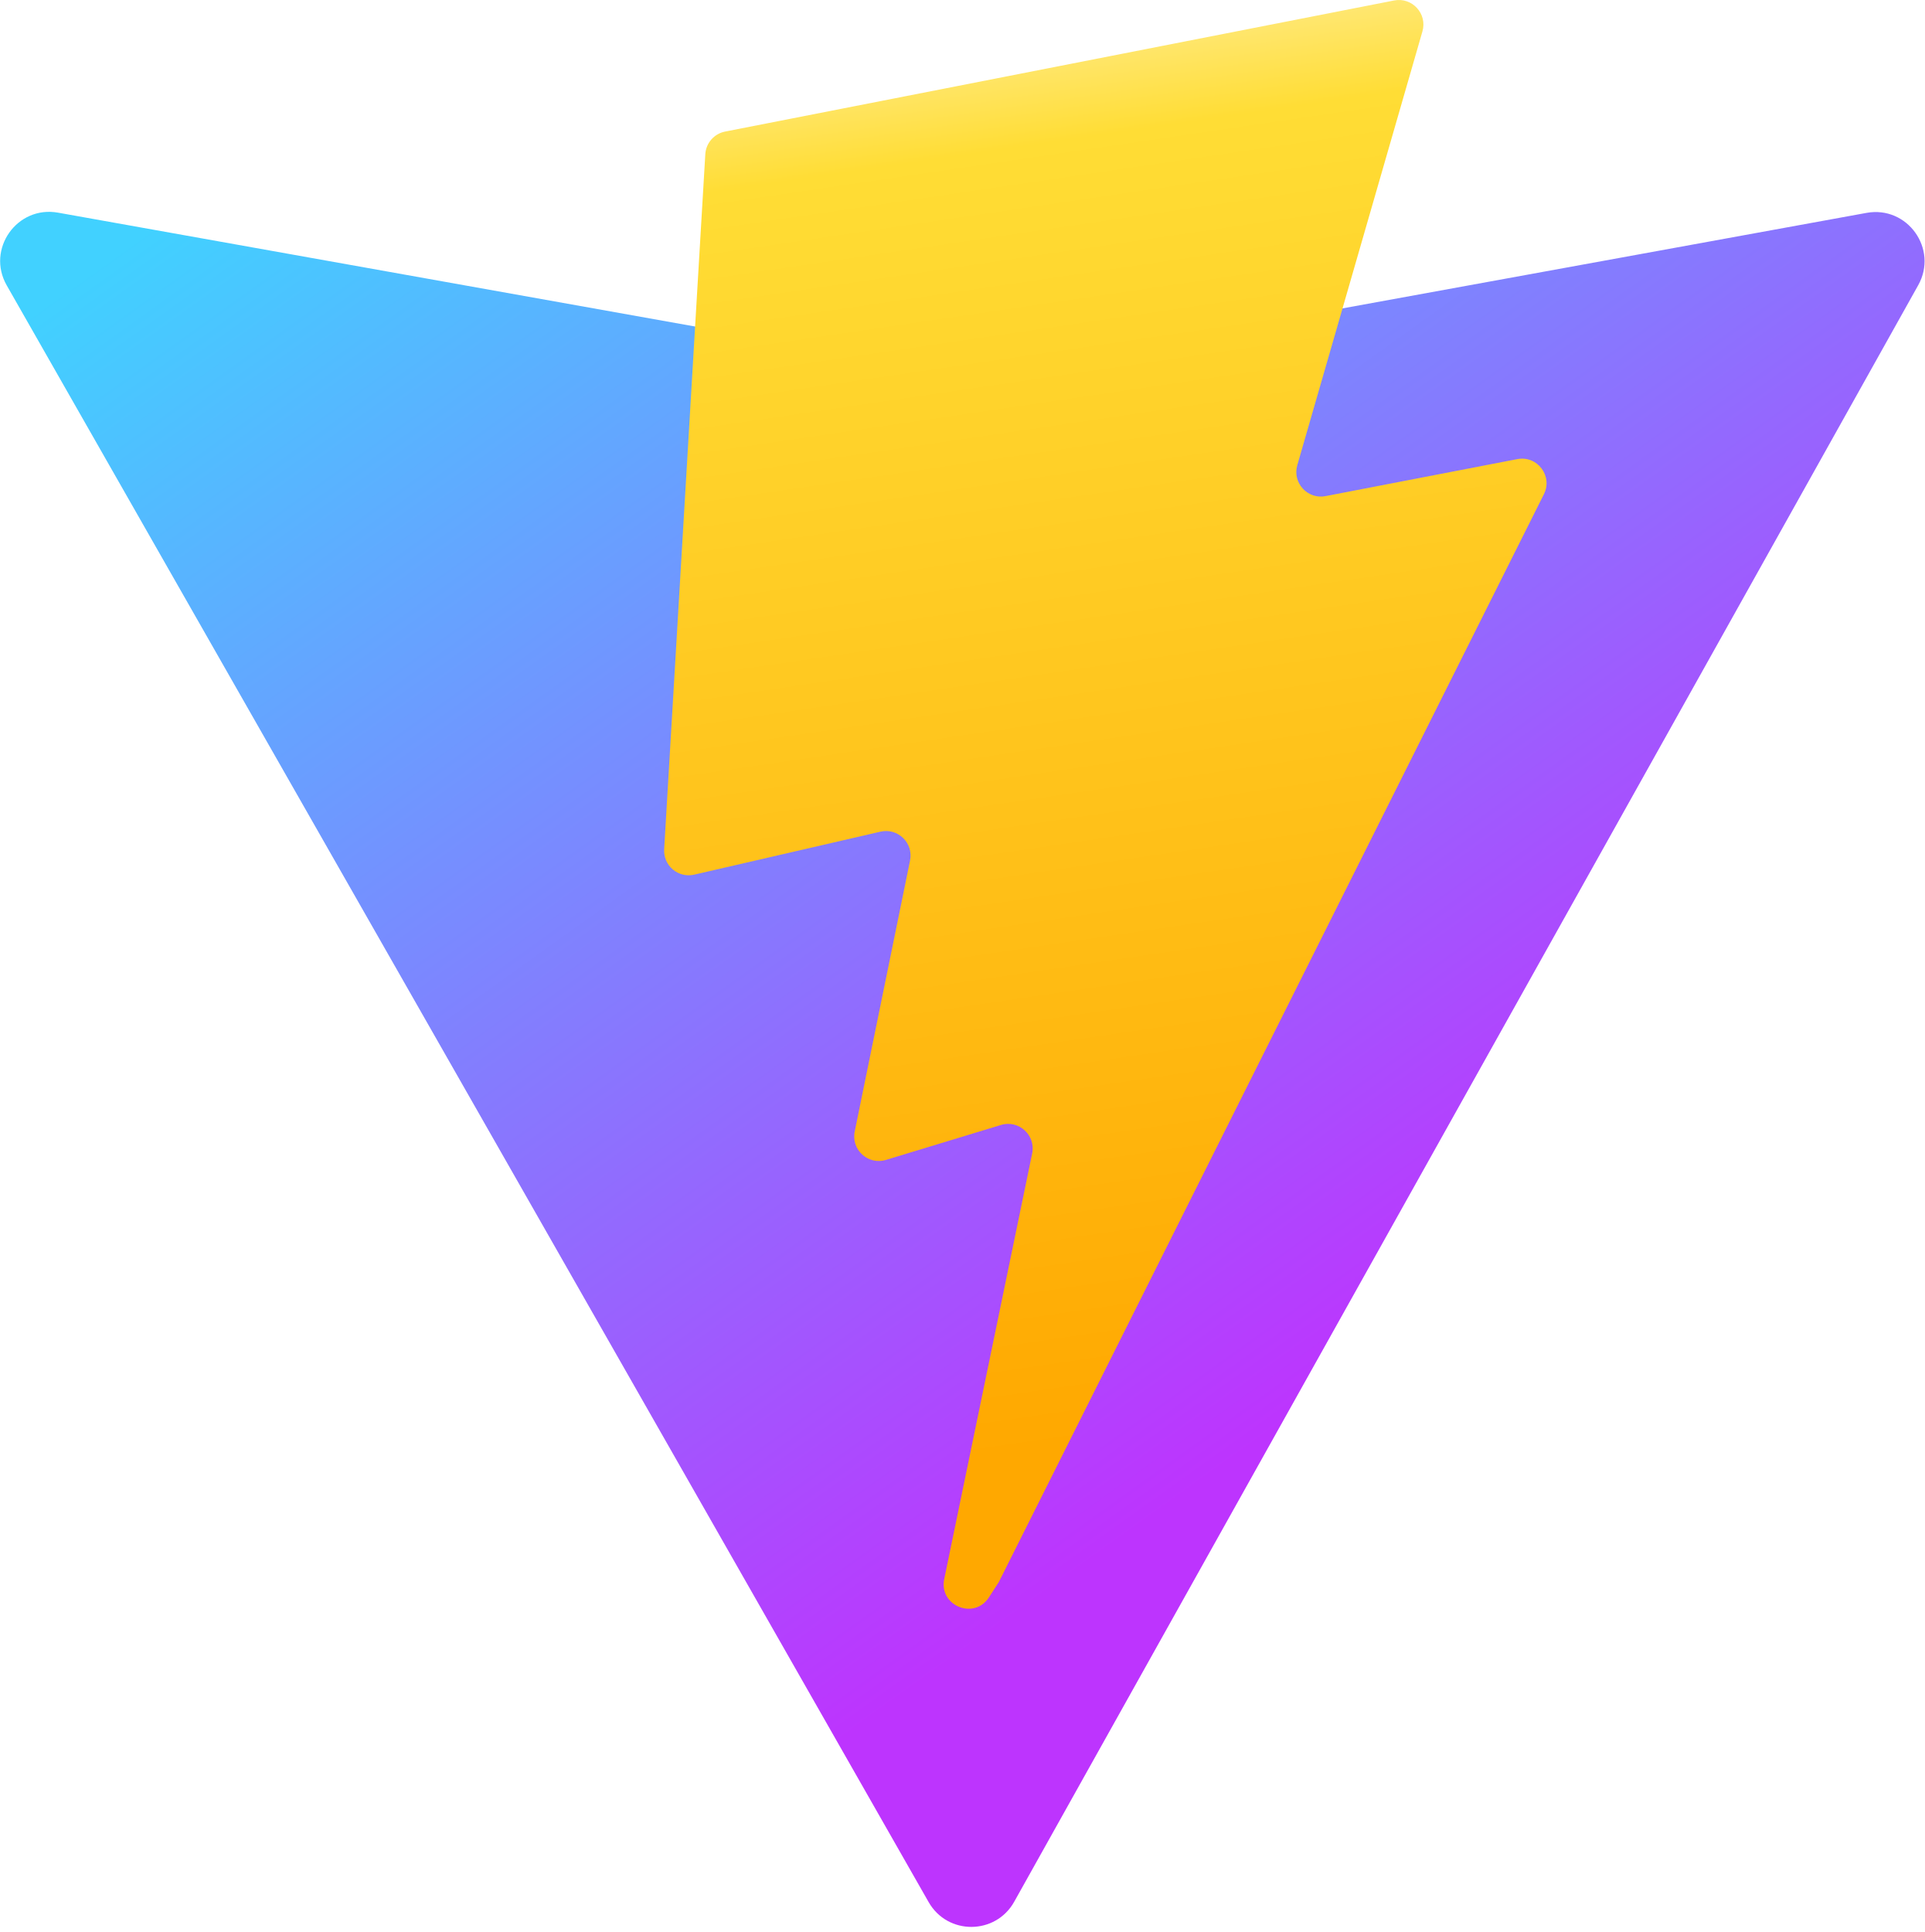
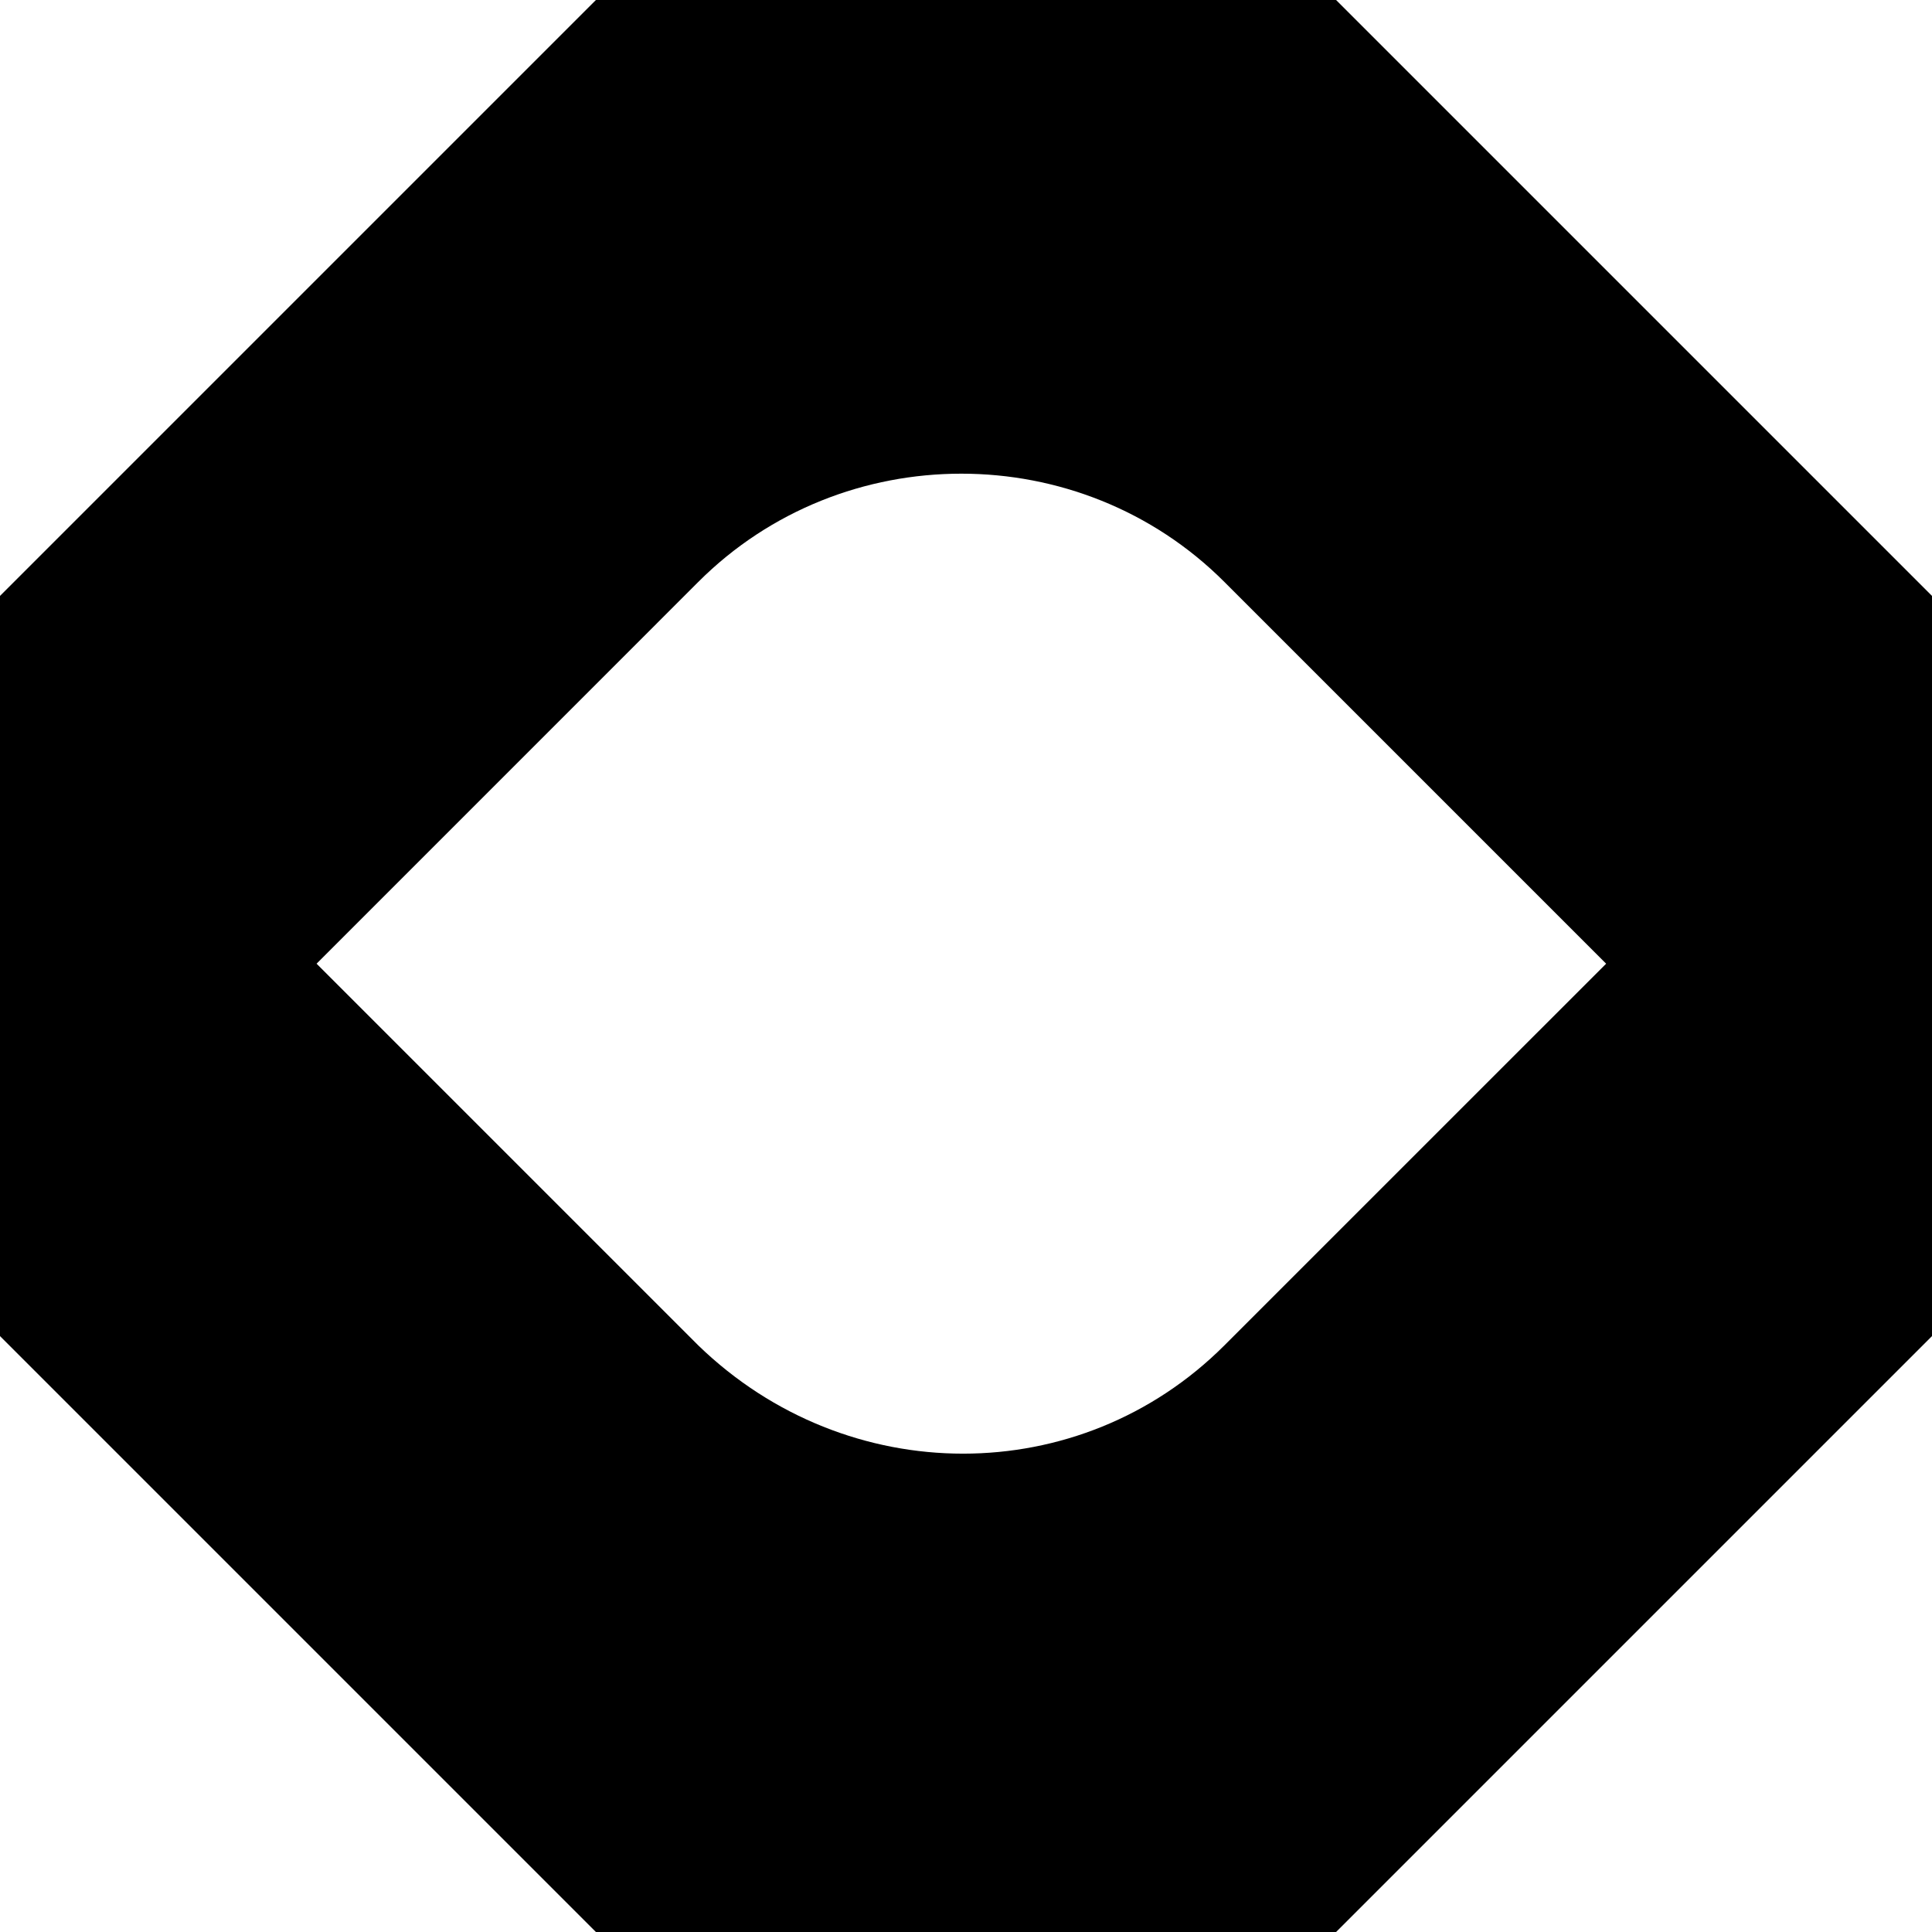
- <svg xmlns="http://www.w3.org/2000/svg" aria-hidden="true" role="img" class="iconify iconify--logos" width="31.88" height="32" preserveAspectRatio="xMidYMid meet" viewBox="0 0 256 257">
-   <defs>
-     <linearGradient id="IconifyId1813088fe1fbc01fb466" x1="-.828%" x2="57.636%" y1="7.652%" y2="78.411%">
-       <stop offset="0%" stop-color="#41D1FF" />
-       <stop offset="100%" stop-color="#BD34FE" />
-     </linearGradient>
-     <linearGradient id="IconifyId1813088fe1fbc01fb467" x1="43.376%" x2="50.316%" y1="2.242%" y2="89.03%">
-       <stop offset="0%" stop-color="#FFEA83" />
-       <stop offset="8.333%" stop-color="#FFDD35" />
-       <stop offset="100%" stop-color="#FFA800" />
-     </linearGradient>
-   </defs>
-   <path fill="url(#IconifyId1813088fe1fbc01fb466)" d="M255.153 37.938L134.897 252.976c-2.483 4.44-8.862 4.466-11.382.048L.875 37.958c-2.746-4.814 1.371-10.646 6.827-9.67l120.385 21.517a6.537 6.537 0 0 0 2.322-.004l117.867-21.483c5.438-.991 9.574 4.796 6.877 9.62Z" />
-   <path fill="url(#IconifyId1813088fe1fbc01fb467)" d="M185.432.063L96.44 17.501a3.268 3.268 0 0 0-2.634 3.014l-5.474 92.456a3.268 3.268 0 0 0 3.997 3.378l24.777-5.718c2.318-.535 4.413 1.507 3.936 3.838l-7.361 36.047c-.495 2.426 1.782 4.5 4.151 3.78l15.304-4.649c2.372-.72 4.652 1.36 4.15 3.788l-11.698 56.621c-.732 3.542 3.979 5.473 5.943 2.437l1.313-2.028l72.516-144.72c1.215-2.423-.88-5.186-3.54-4.672l-25.505 4.922c-2.396.462-4.435-1.77-3.759-4.114l16.646-57.705c.677-2.35-1.37-4.583-3.769-4.113Z" />
+ <svg xmlns="http://www.w3.org/2000/svg" className="fill-[white] w-[36px] h-[36px] m-auto h-[100%]" viewBox="0 0 36 36">
+   <path d="M24.896 0H11.104L0 11.104V24.896L11.104 36H24.896L36 24.896V11.104L24.896 0ZM13.012 25.07L5.899 17.957L13.012 10.843C15.701 8.154 20.125 8.154 22.814 10.843L29.928 17.957L22.814 25.07C20.125 27.759 15.788 27.759 13.012 25.07Z" />
</svg>
